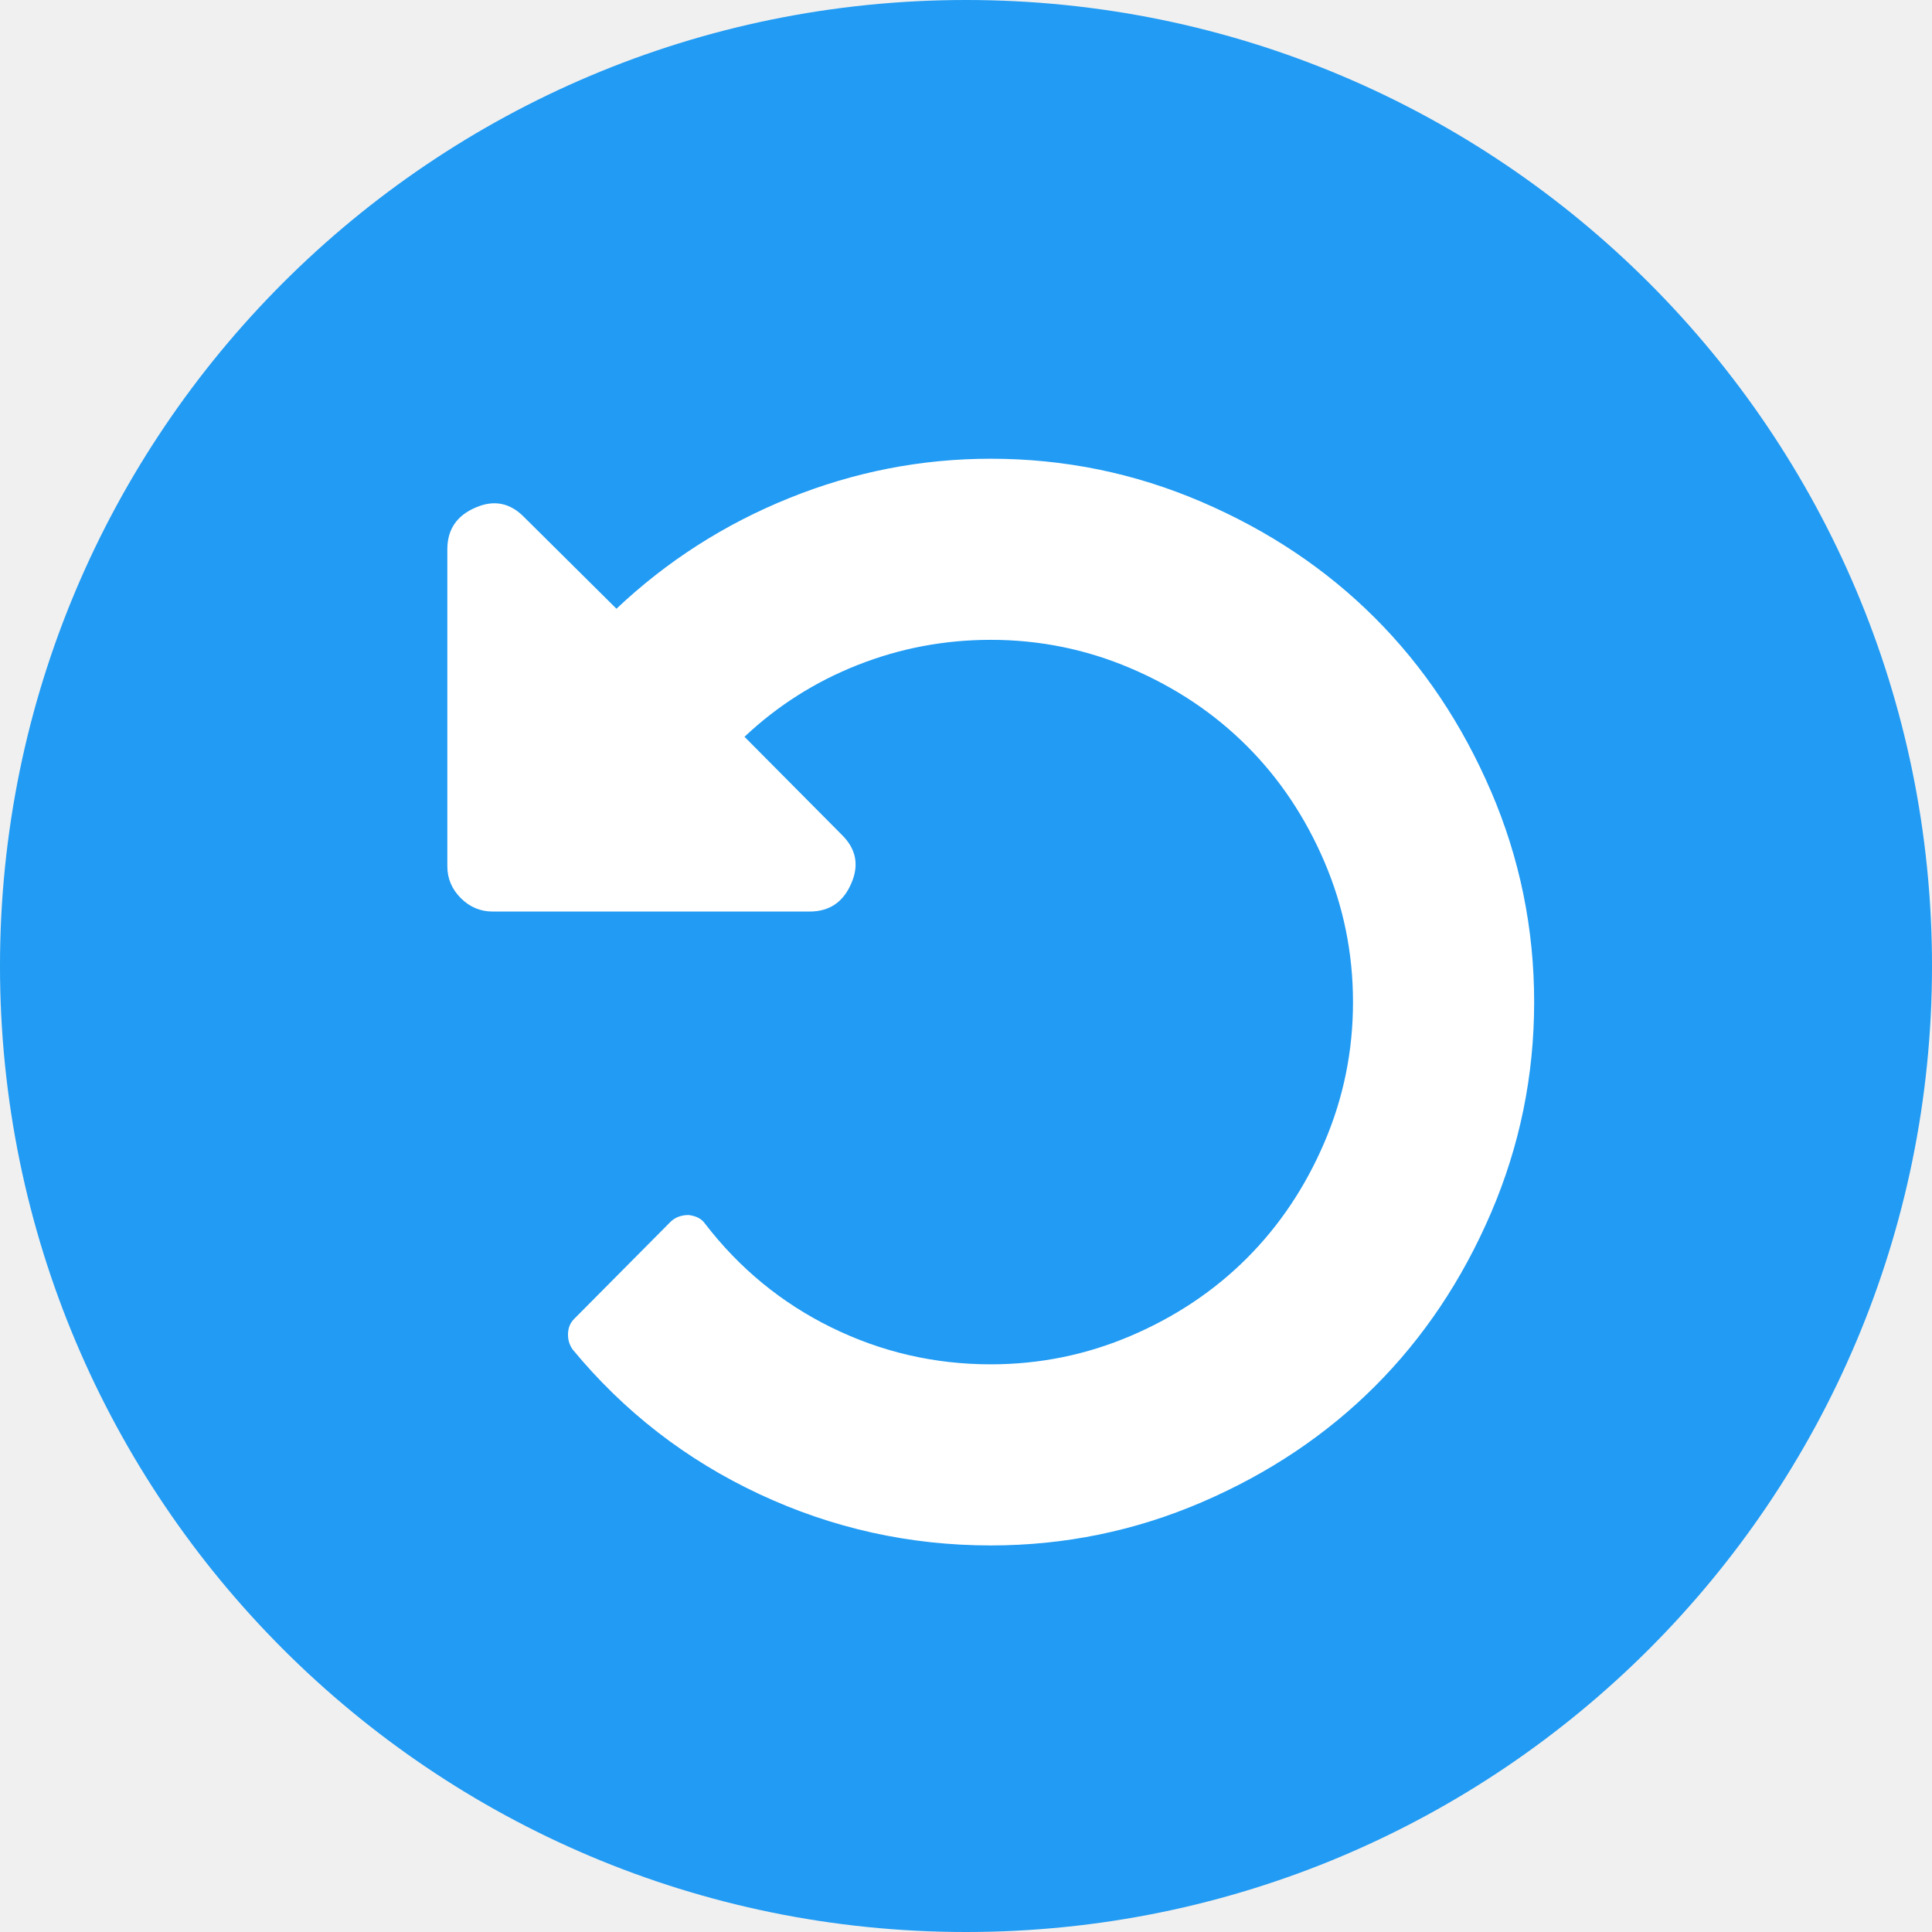
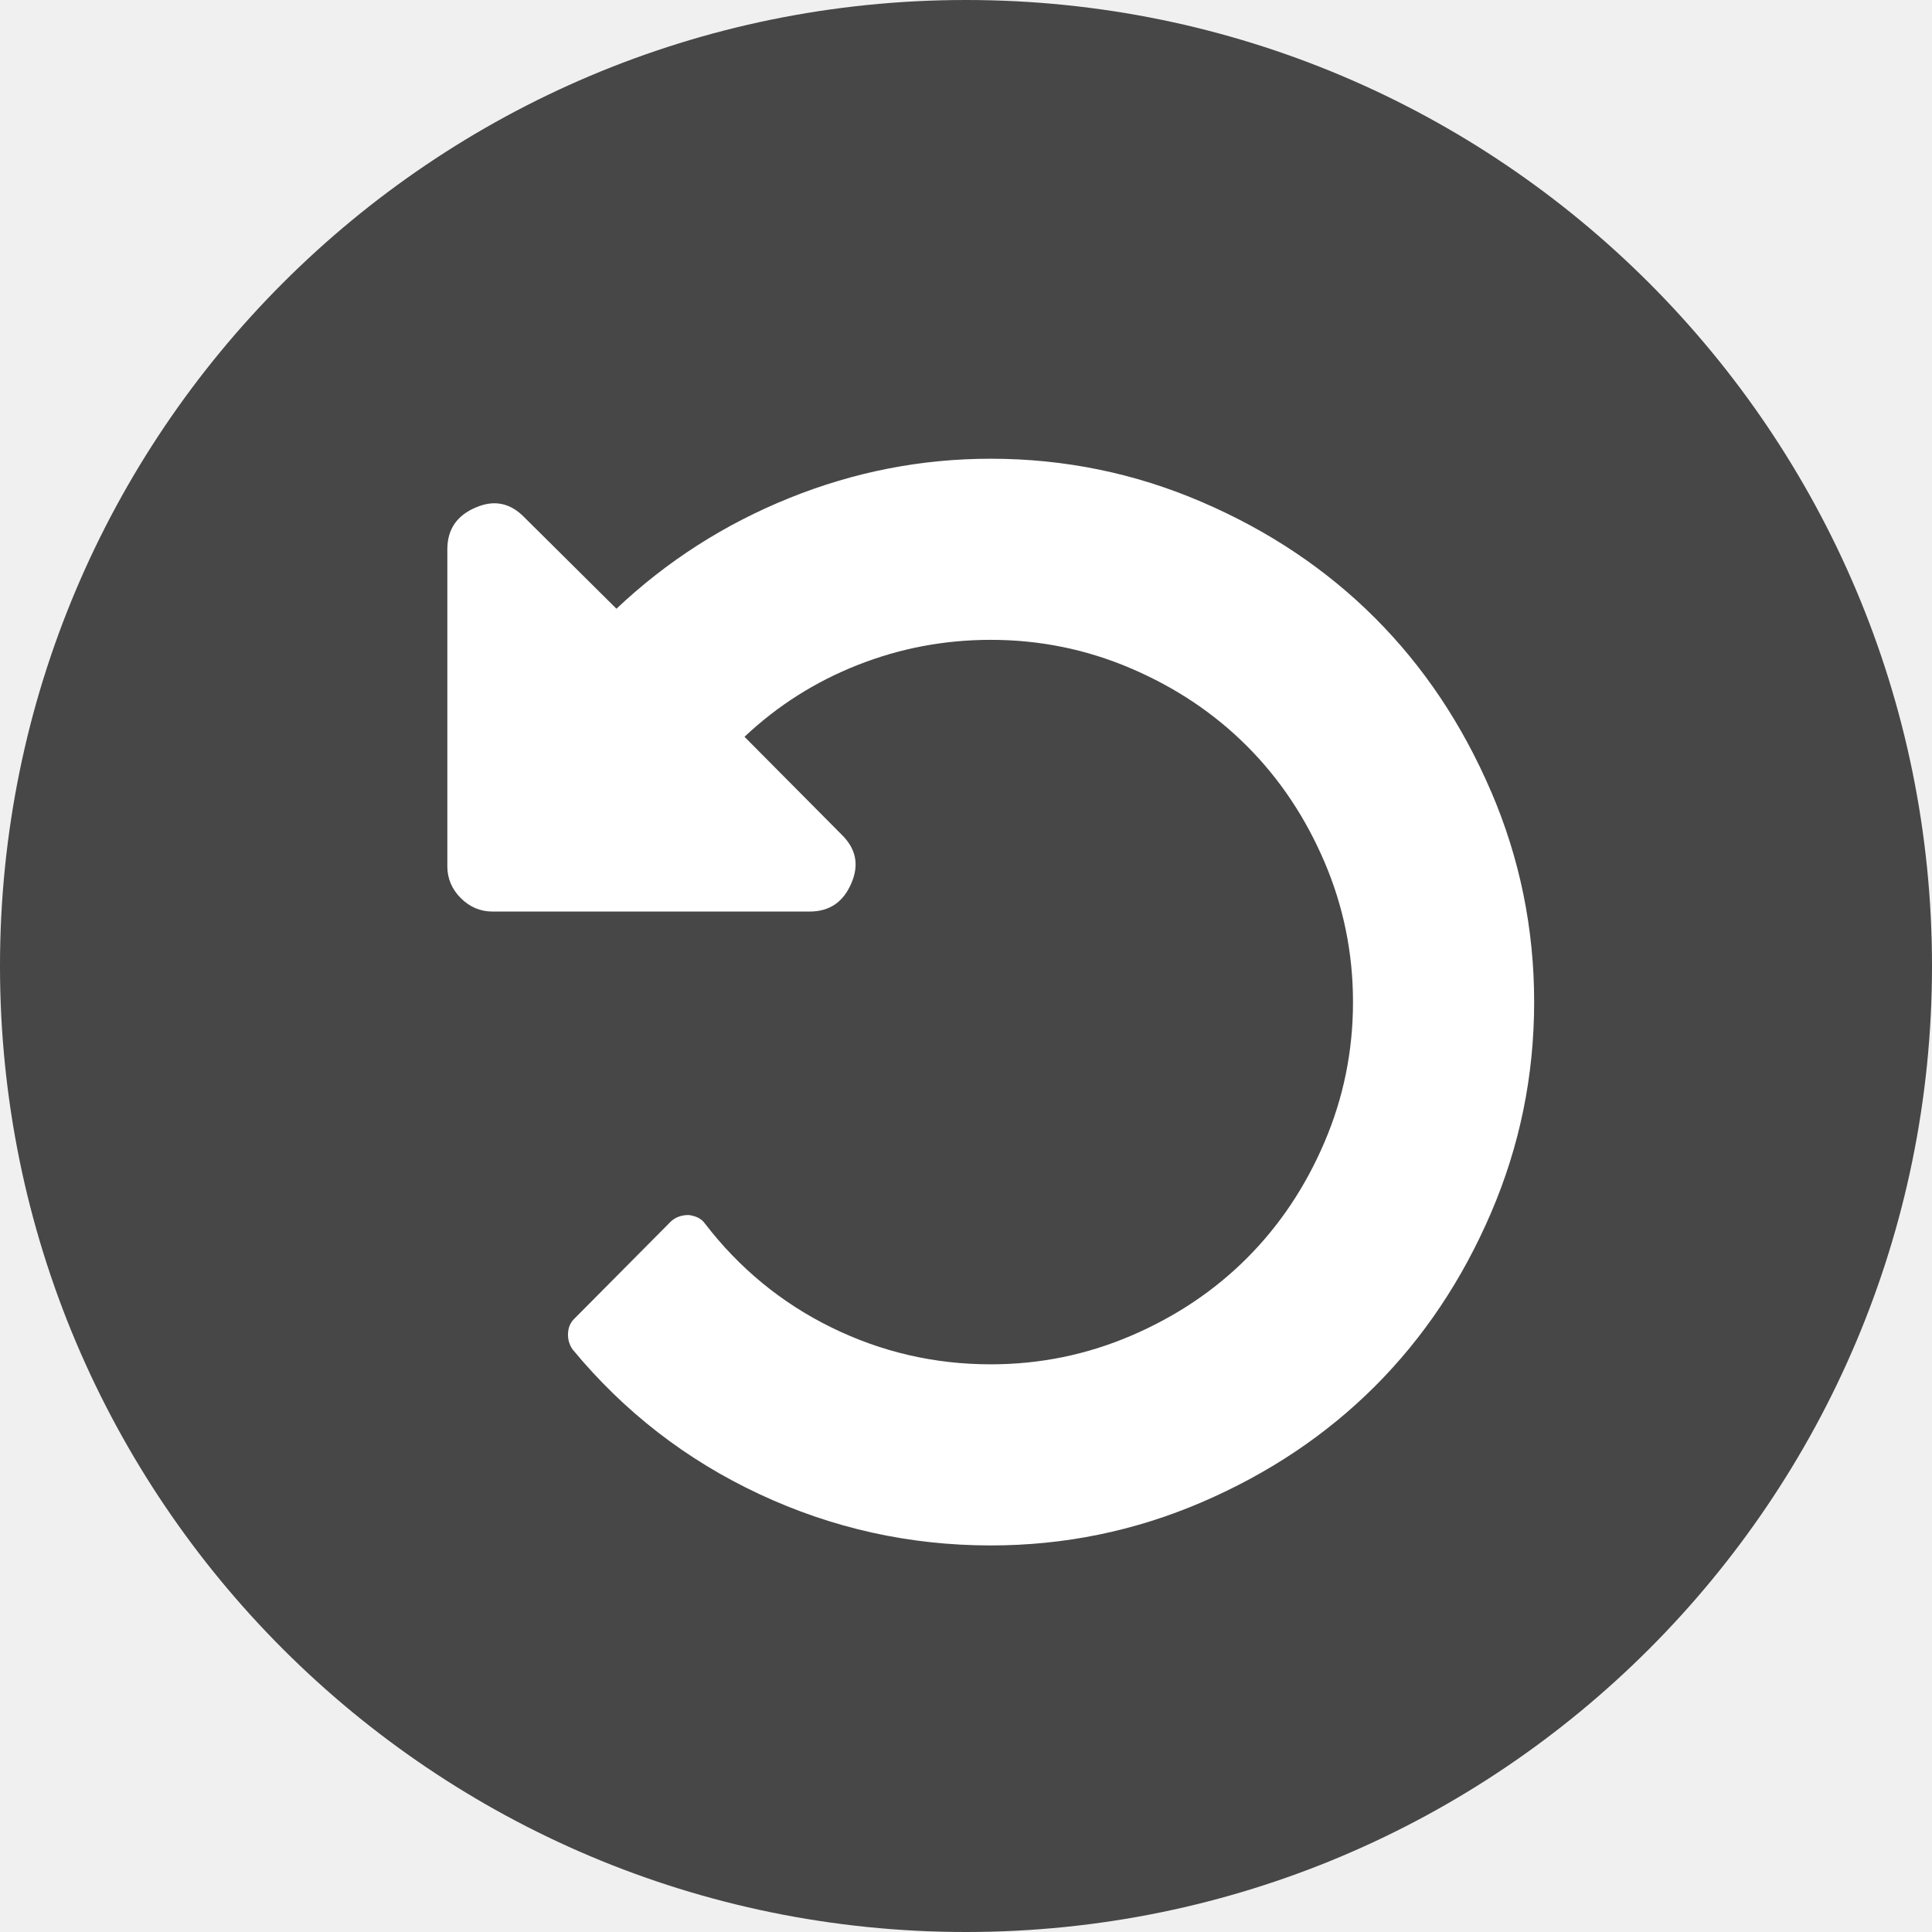
<svg xmlns="http://www.w3.org/2000/svg" viewBox="3 3 16 16">
-   <circle cx="11" cy="-1041.36" r="8" transform="matrix(1 0 0-1 0-1030.36)" opacity=".98" fill="#1d99f3" />
+   <circle cx="11" cy="-1041.36" r="8" transform="matrix(1 0 0-1 0-1030.36)" opacity=".98" fill="#434343" />
  <path d="m120.6 38.723c-3.312-7.713-7.766-14.367-13.36-19.961-5.595-5.594-12.248-10.05-19.962-13.361-7.713-3.314-15.805-4.97-24.278-4.97-7.984 0-15.71 1.506-23.18 4.521-7.468 3.01-14.11 7.265-19.92 12.751l-10.593-10.511c-1.63-1.684-3.503-2.064-5.622-1.141-2.173.924-3.259 2.527-3.259 4.808v36.5c0 1.412.516 2.634 1.548 3.666 1.033 1.032 2.255 1.548 3.667 1.548h36.5c2.282 0 3.884-1.086 4.807-3.259.923-2.118.543-3.992-1.141-5.622l-11.162-11.243c3.803-3.585 8.148-6.341 13.04-8.27 4.889-1.928 9.994-2.893 15.317-2.893 5.649 0 11.04 1.101 16.17 3.3 5.133 2.2 9.572 5.174 13.32 8.922 3.748 3.747 6.722 8.187 8.922 13.32 2.199 5.133 3.299 10.523 3.299 16.17 0 5.65-1.1 11.04-3.299 16.17-2.2 5.133-5.174 9.573-8.922 13.321-3.748 3.748-8.188 6.722-13.32 8.921-5.133 2.2-10.525 3.3-16.17 3.3-6.464 0-12.574-1.412-18.332-4.236-5.757-2.824-10.618-6.816-14.583-11.977-.38-.543-1-.87-1.874-.979-.815 0-1.494.244-2.037.733l-11.162 11.244c-.434.436-.665.991-.692 1.67-.027.68.15 1.29.53 1.833 5.921 7.17 13.09 12.724 21.509 16.661 8.419 3.937 17.3 5.907 26.642 5.907 8.473 0 16.566-1.657 24.279-4.97 7.713-3.313 14.365-7.768 19.961-13.361 5.594-5.596 10.05-12.248 13.361-19.961 3.313-7.713 4.969-15.807 4.969-24.279 0-8.474-1.657-16.564-4.97-24.277" fill="#fff" transform="matrix(.07192 0 0 .07192 6.674 6.768)" />
</svg>
